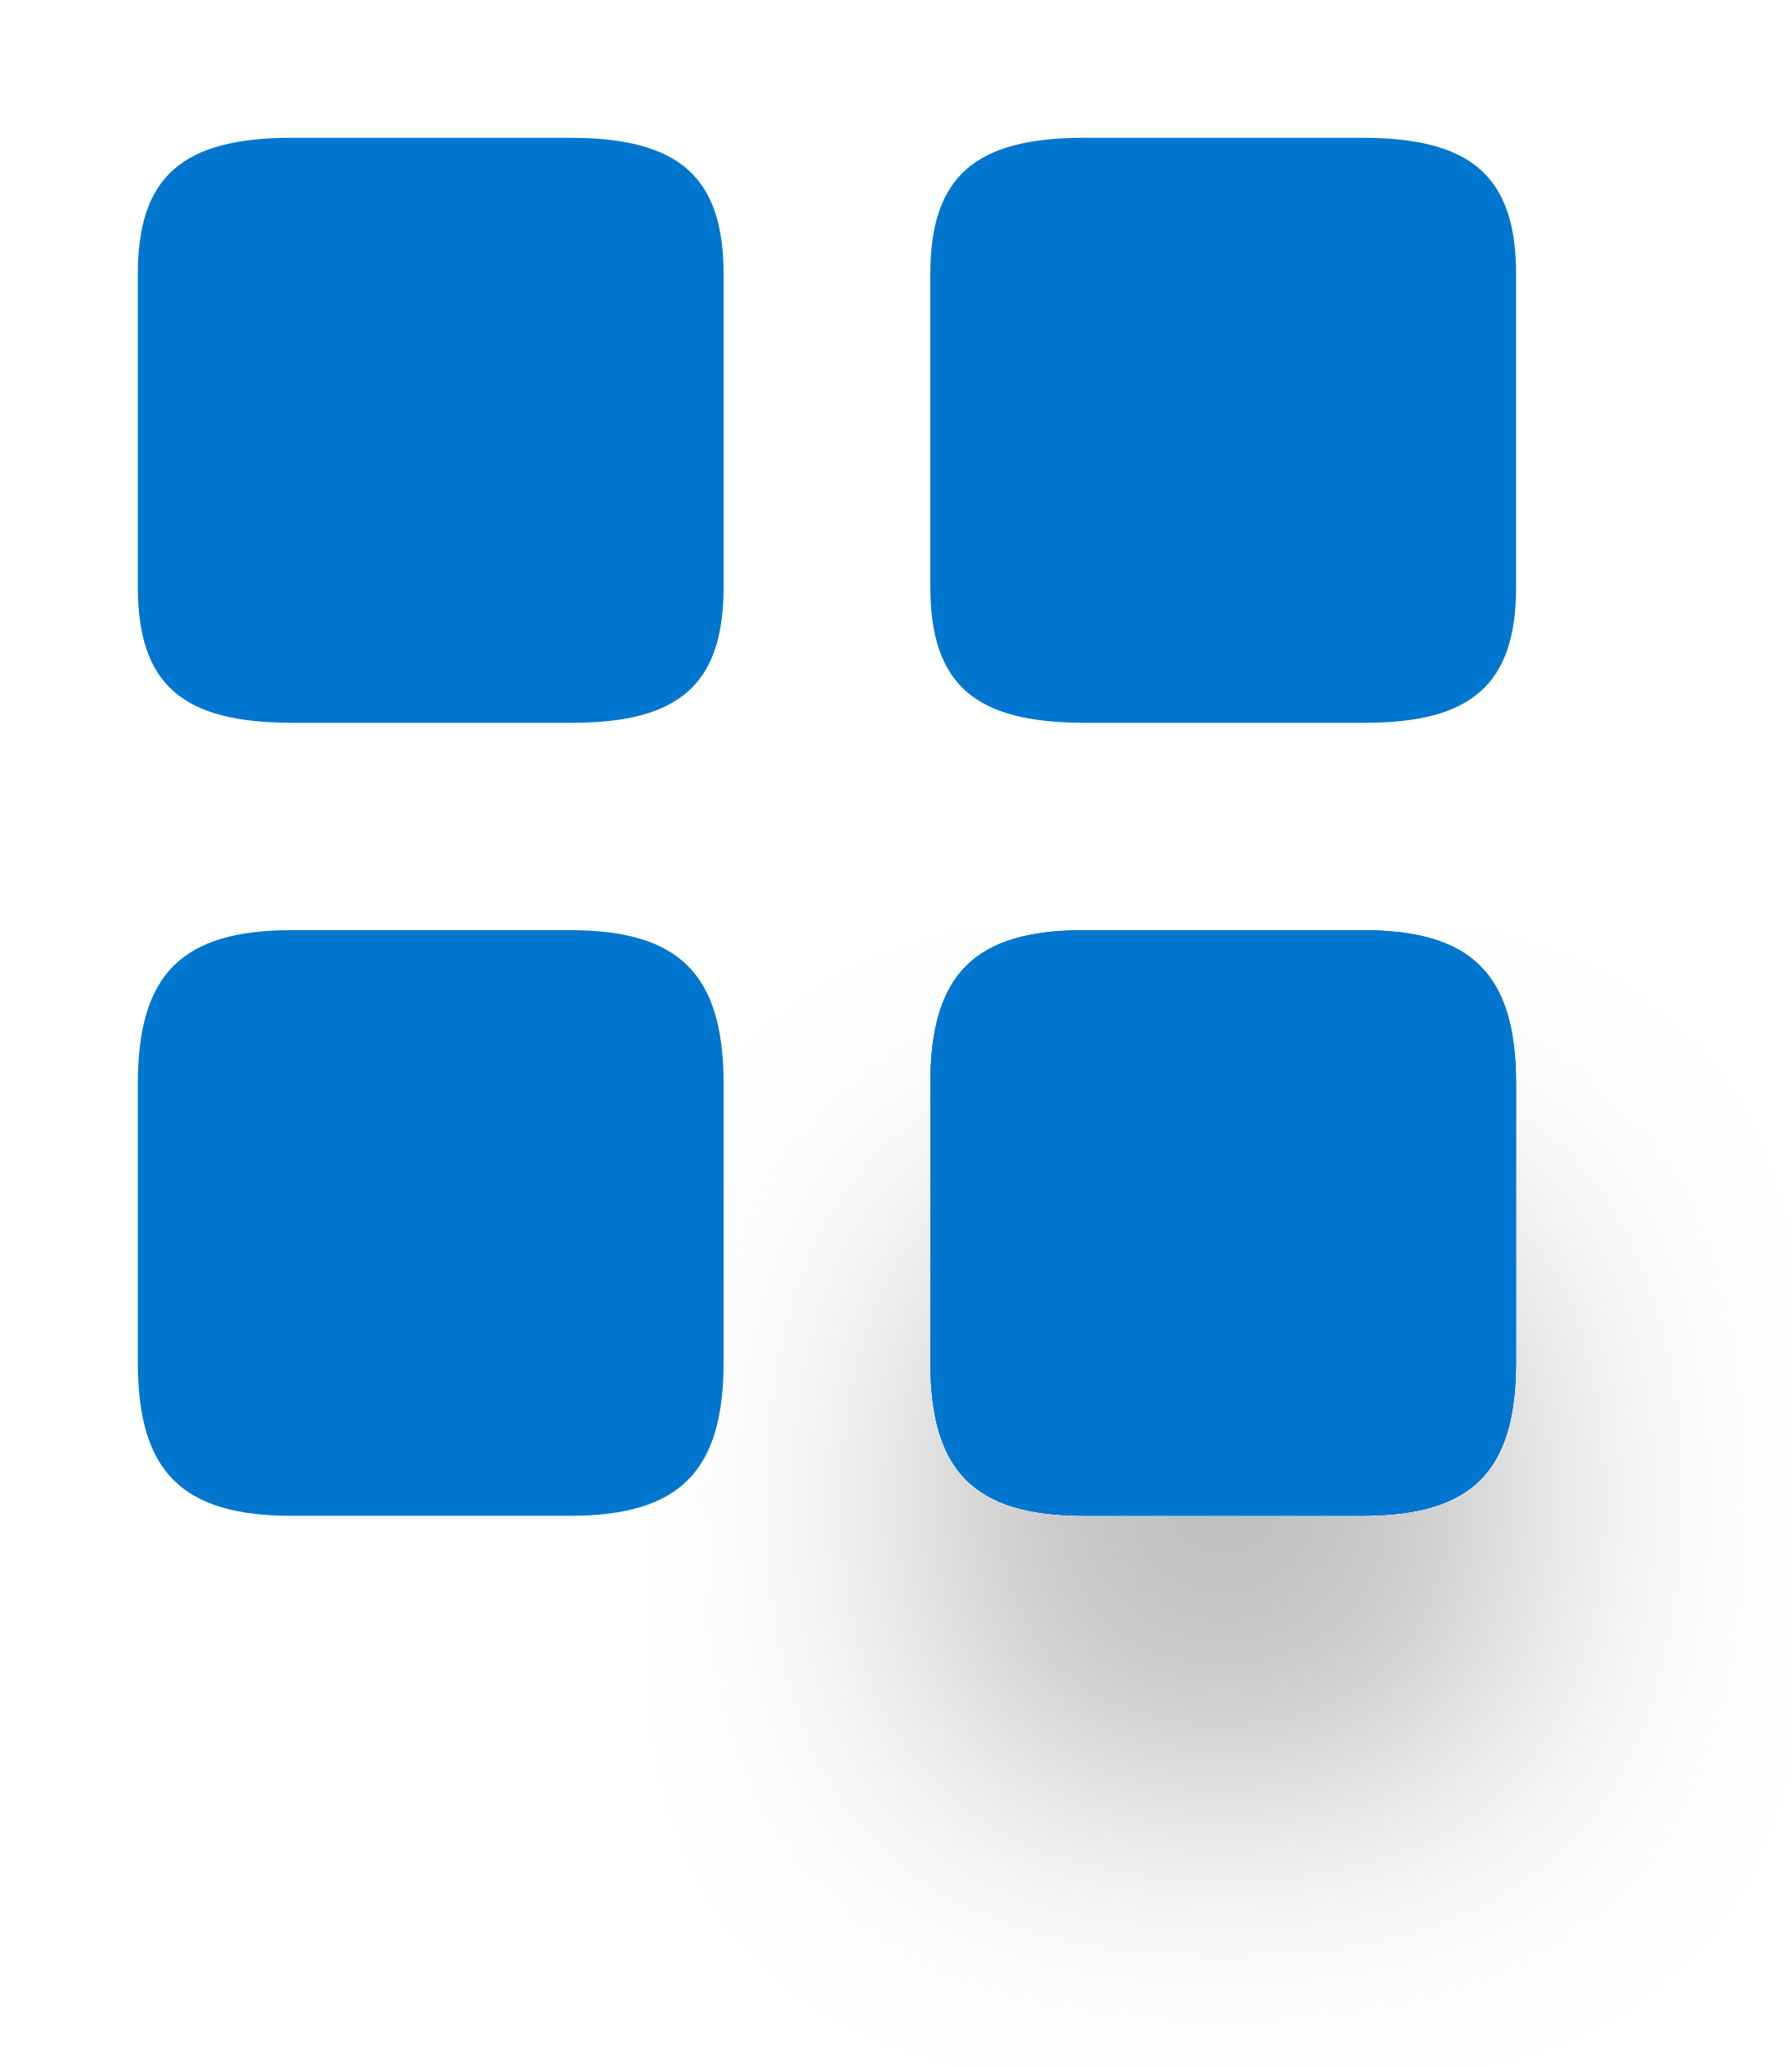
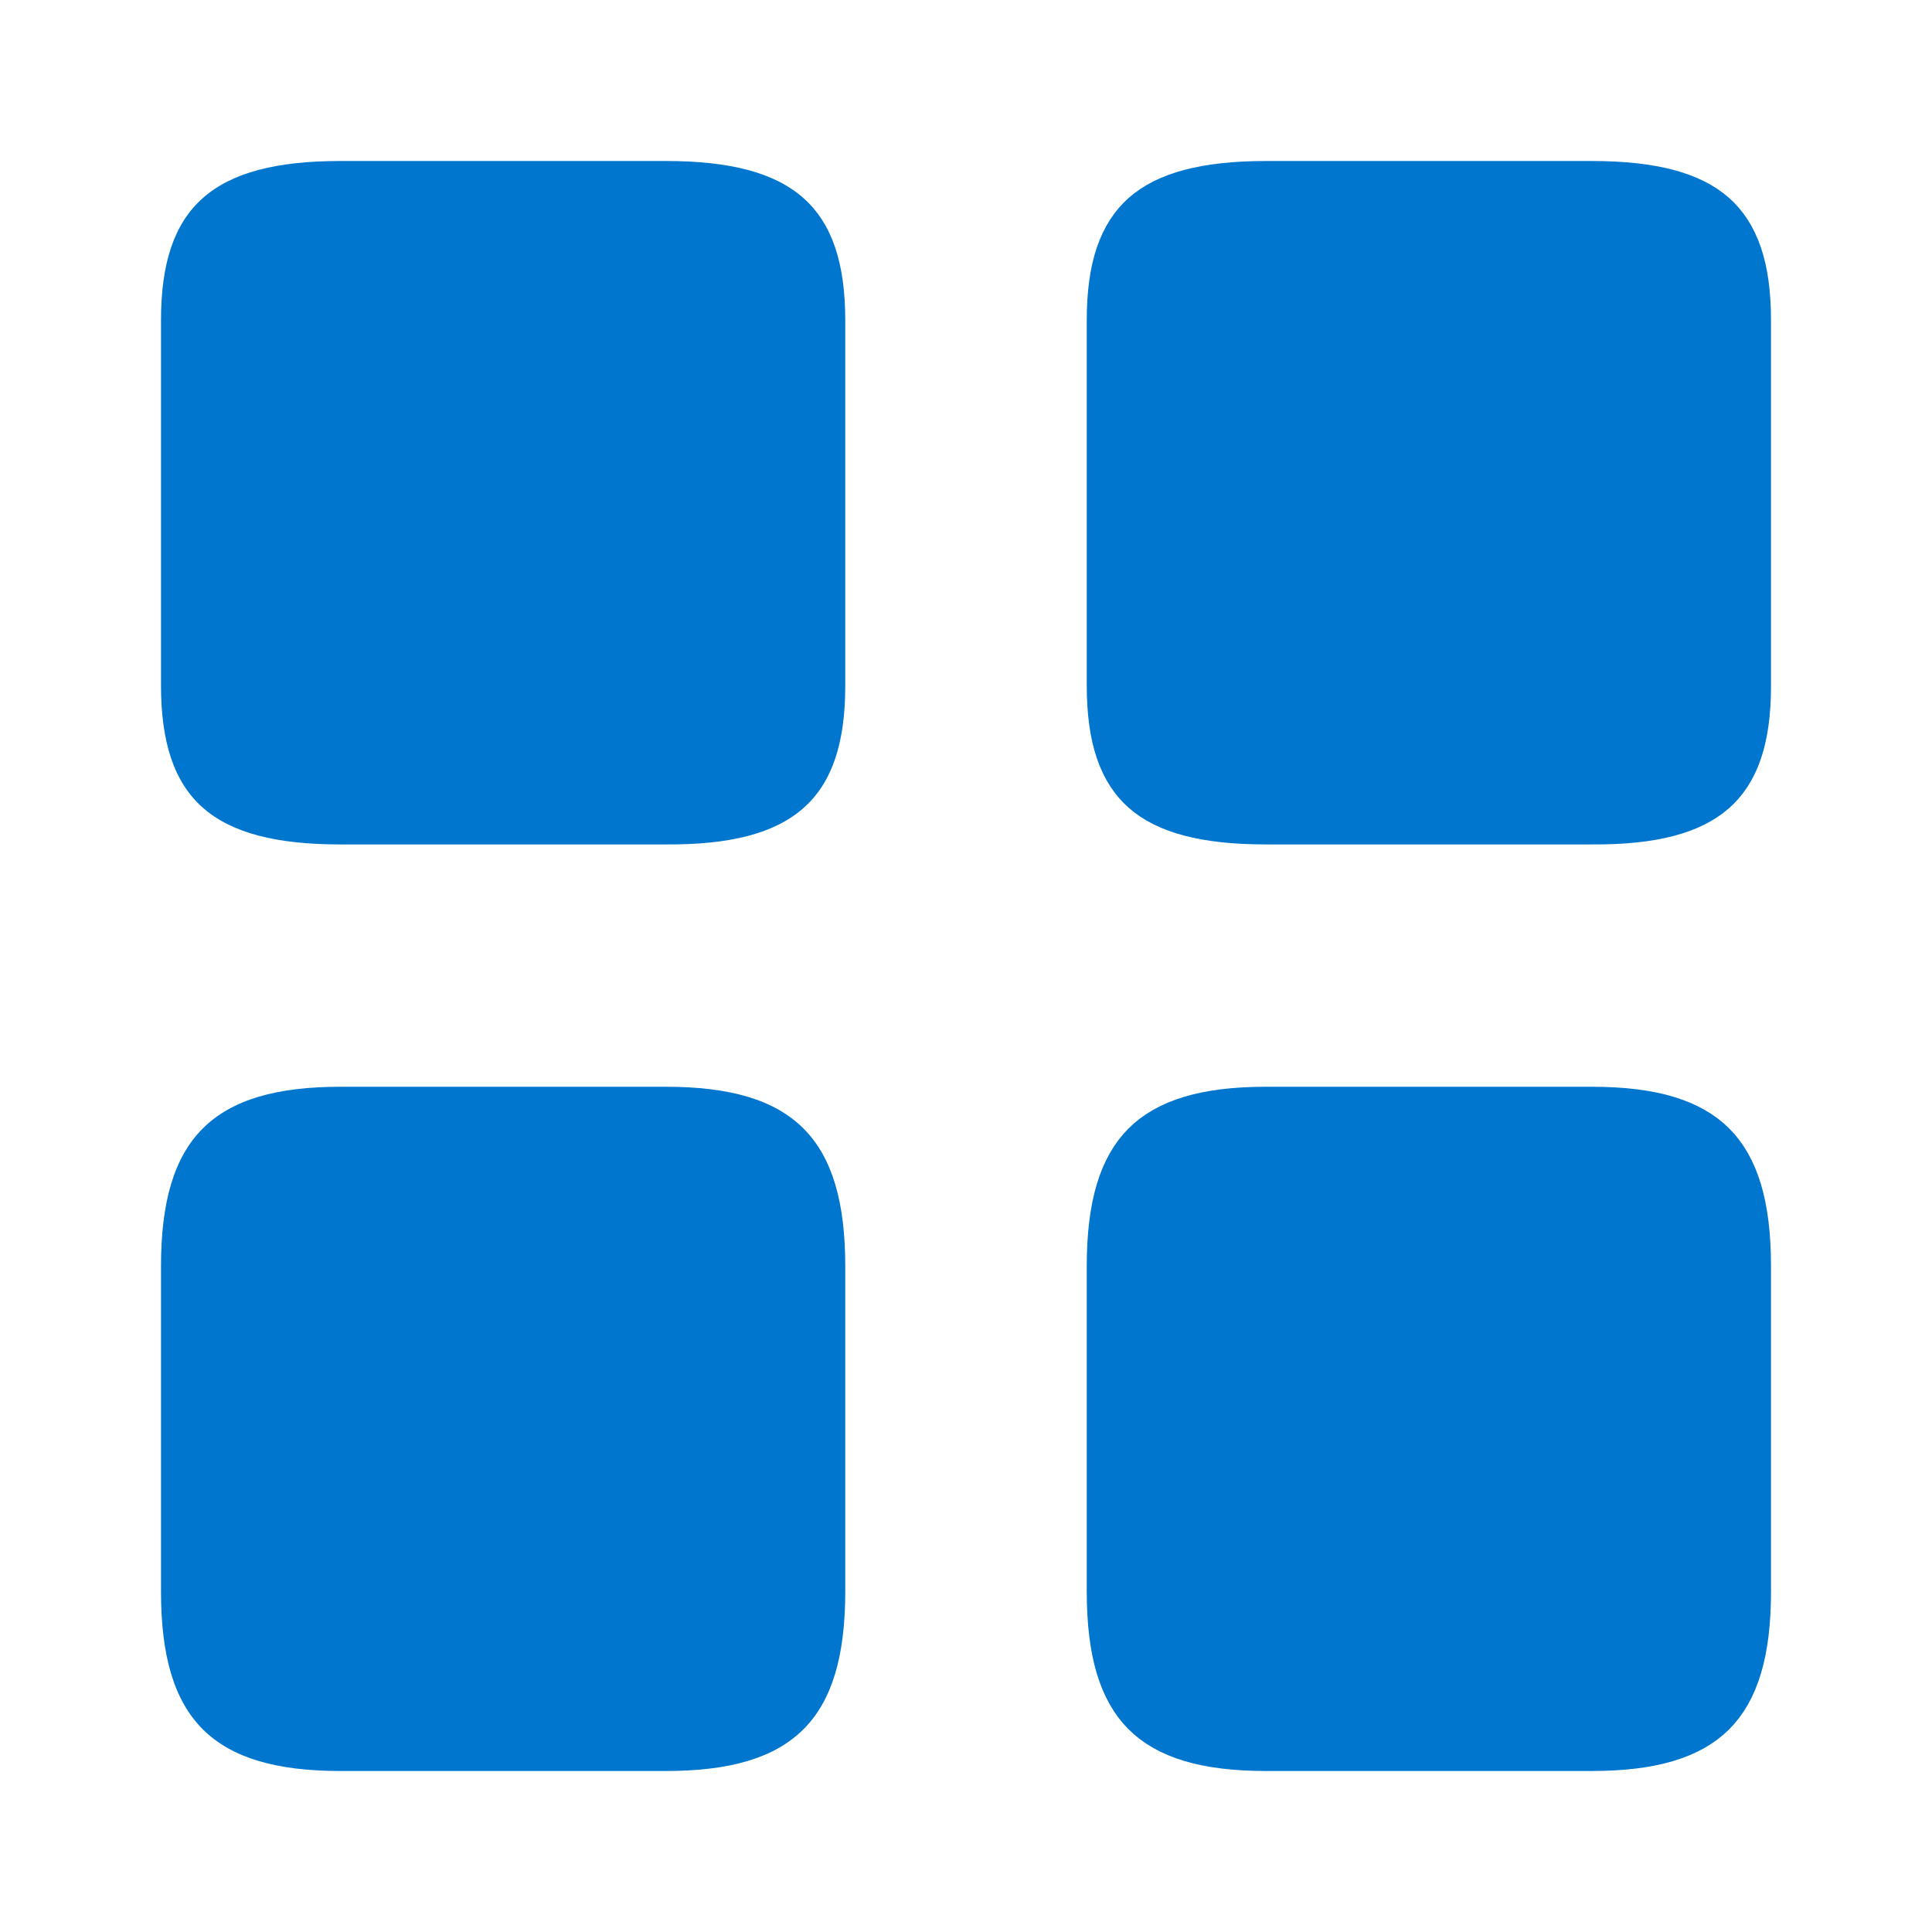
- <svg xmlns="http://www.w3.org/2000/svg" width="26" height="30" viewBox="0 0 26 30" fill="none">
+ <svg xmlns="http://www.w3.org/2000/svg" width="24" height="24" viewBox="0 0 24 24" fill="none">
  <path d="M15.73 2.75H19.77C20.506 2.75 20.833 2.888 20.983 3.021C21.111 3.135 21.25 3.372 21.25 3.98V8.52C21.25 9.128 21.111 9.364 20.984 9.476C20.836 9.607 20.511 9.745 19.774 9.74H15.73C14.991 9.74 14.665 9.603 14.516 9.471C14.39 9.359 14.25 9.124 14.25 8.51V3.98C14.25 3.372 14.389 3.135 14.517 3.021C14.667 2.888 14.994 2.75 15.73 2.75Z" fill="#0076CE" stroke="#0076CE" stroke-width="1.5" />
-   <g filter="url(#filter0_d_6265_1331)">
-     <path d="M22 19.77V15.73C22 14.14 21.36 13.5 19.77 13.5H15.73C14.14 13.5 13.5 14.14 13.5 15.73V19.77C13.5 21.36 14.14 22 15.73 22H19.77C21.36 22 22 21.36 22 19.77Z" fill="#0076CE" />
-     <path d="M15.73 14.25H19.77C20.489 14.25 20.801 14.399 20.951 14.549C21.101 14.699 21.25 15.011 21.25 15.73V19.77C21.25 20.489 21.101 20.801 20.951 20.951C20.801 21.101 20.489 21.25 19.77 21.25H15.73C15.011 21.25 14.699 21.101 14.549 20.951C14.399 20.801 14.25 20.489 14.25 19.77V15.73C14.25 15.011 14.399 14.699 14.549 14.549C14.699 14.399 15.011 14.25 15.73 14.25Z" stroke="#0076CE" stroke-width="1.5" />
-   </g>
+   <path d="M15.73 14.25H19.77C20.489 14.25 20.801 14.399 20.951 14.549C21.101 14.699 21.25 15.011 21.25 15.73V19.77C21.25 20.489 21.101 20.801 20.951 20.951C20.801 21.101 20.489 21.25 19.77 21.25H15.73C15.011 21.25 14.699 21.101 14.549 20.951C14.399 20.801 14.25 20.489 14.25 19.77V15.73C14.25 15.011 14.399 14.699 14.549 14.549C14.699 14.399 15.011 14.25 15.73 14.25Z" fill="#0076CE" stroke="#0076CE" stroke-width="1.5" />
  <path d="M10.5 8.52V3.98C10.5 2.57 9.86 2 8.27 2H4.23C2.64 2 2 2.57 2 3.98V8.51C2 9.93 2.64 10.49 4.23 10.49H8.27C9.86 10.5 10.5 9.93 10.5 8.52Z" fill="#0076CE" />
  <path d="M10.5 19.77V15.73C10.5 14.14 9.86 13.5 8.27 13.5H4.23C2.64 13.5 2 14.14 2 15.73V19.77C2 21.36 2.64 22 4.23 22H8.27C9.86 22 10.5 21.36 10.5 19.77Z" fill="#0076CE" />
-   <defs>
-     <filter id="filter0_d_6265_1331" x="9.5" y="13.5" width="16.5" height="16.5" filterUnits="userSpaceOnUse" color-interpolation-filters="sRGB">
-       <feFlood flood-opacity="0" result="BackgroundImageFix" />
-       <feColorMatrix in="SourceAlpha" type="matrix" values="0 0 0 0 0 0 0 0 0 0 0 0 0 0 0 0 0 0 127 0" result="hardAlpha" />
-       <feOffset dy="4" />
-       <feGaussianBlur stdDeviation="2" />
-       <feComposite in2="hardAlpha" operator="out" />
-       <feColorMatrix type="matrix" values="0 0 0 0 0 0 0 0 0 0 0 0 0 0 0 0 0 0 0.25 0" />
-       <feBlend mode="normal" in2="BackgroundImageFix" result="effect1_dropShadow_6265_1331" />
-       <feBlend mode="normal" in="SourceGraphic" in2="effect1_dropShadow_6265_1331" result="shape" />
-     </filter>
-   </defs>
</svg>
